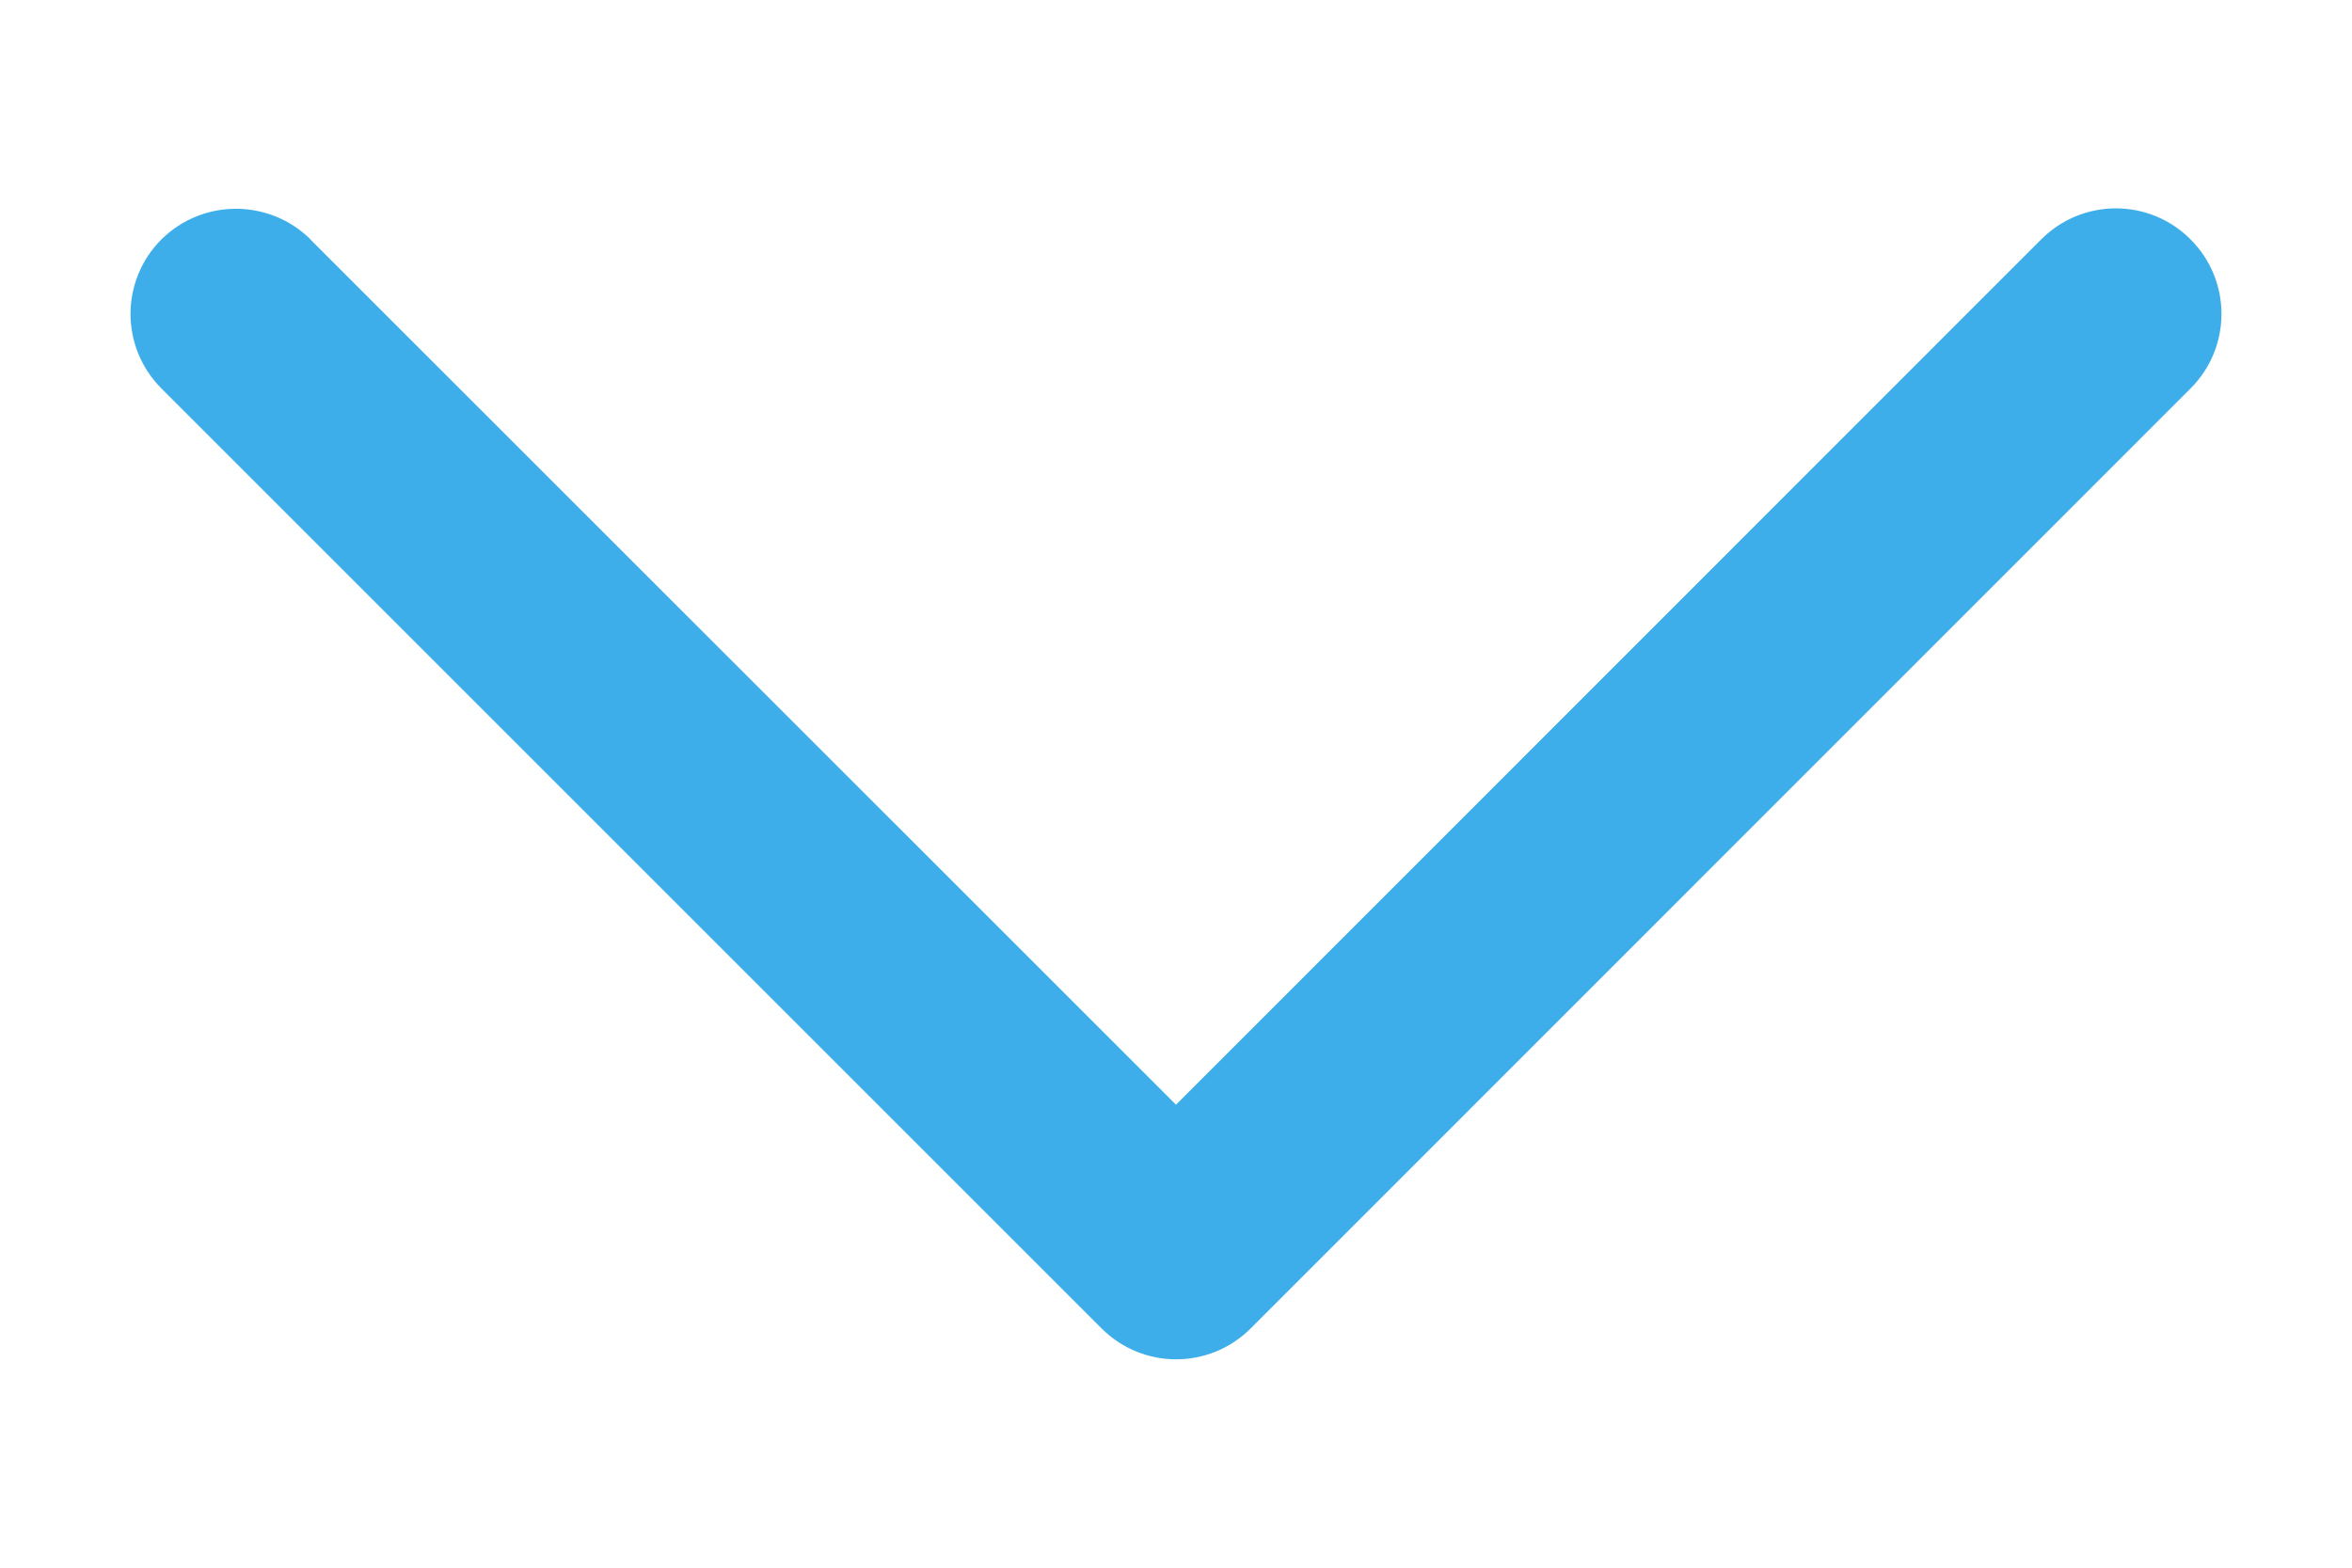
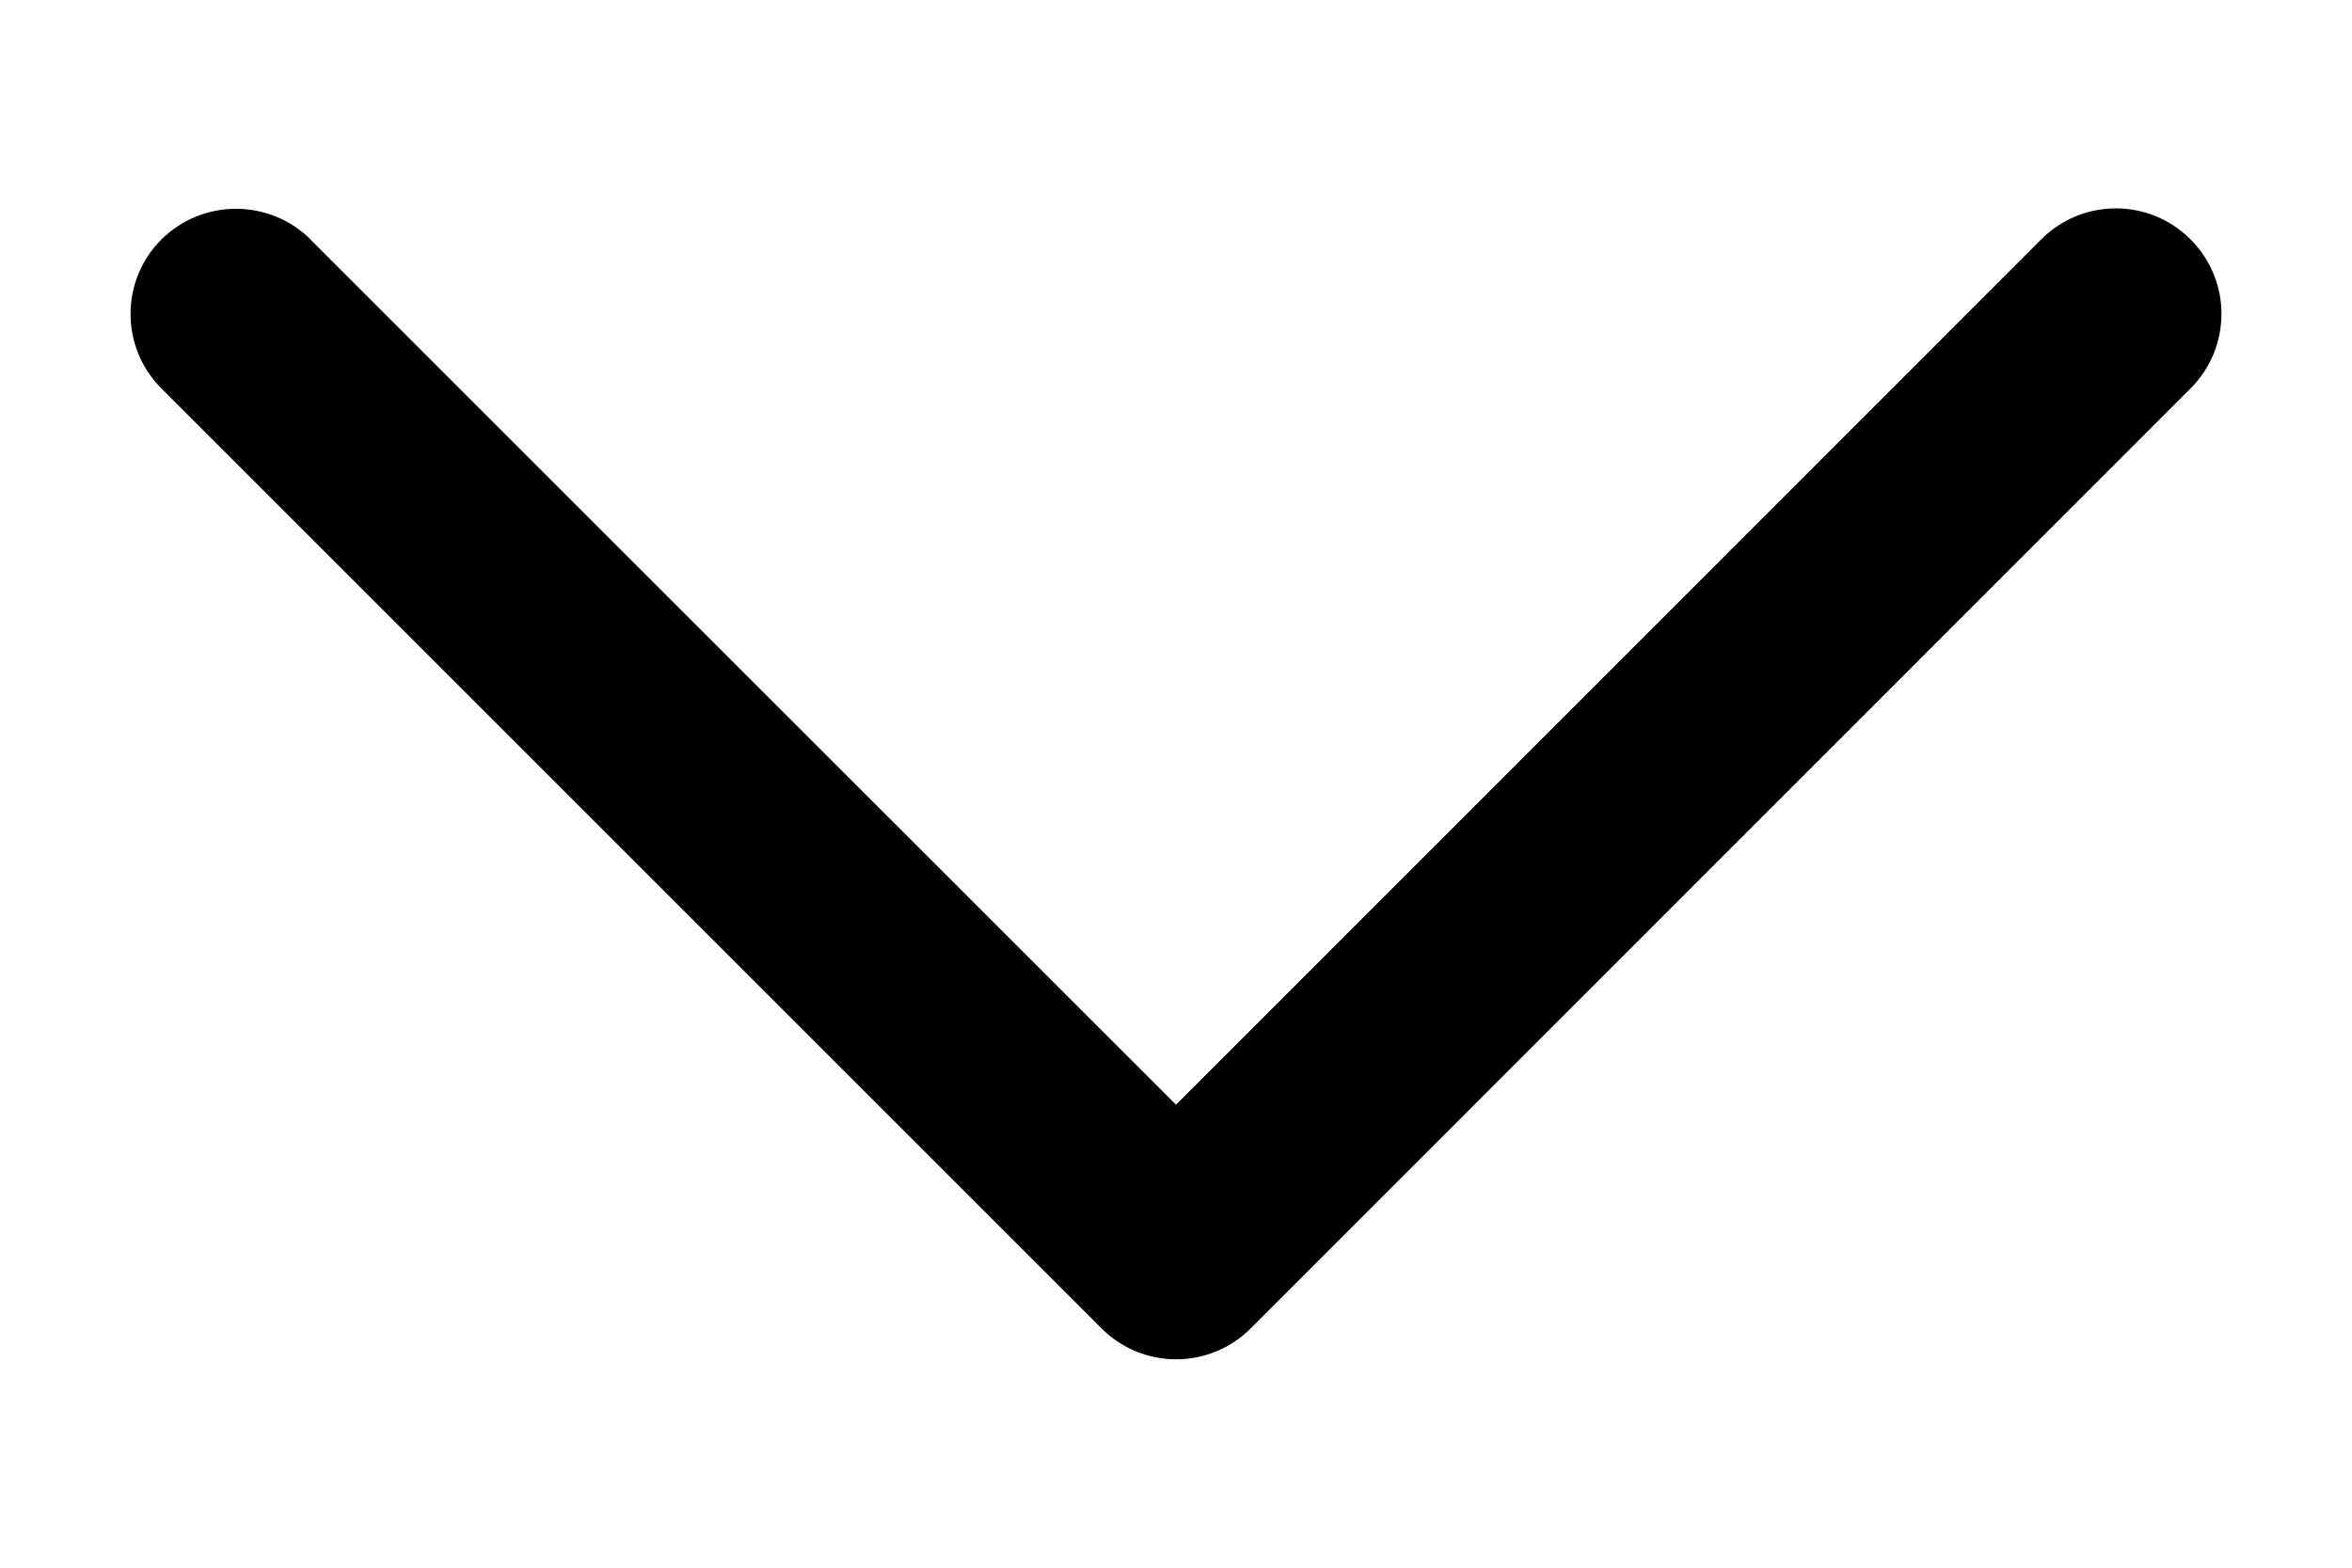
<svg x="0px" y="0px" width="9px" height="6px" viewBox="0 0 9 6" enable-background="new 0 0 9 6" xml:space="preserve">
-   <path d="M 1.189,0.918 4.5,4.228 7.811,0.916 c 0.158,-0.158 0.413,-0.158 0.571,0 0.158,0.158 0.158,0.413 0,0.571 l -3.596,3.597 0,0 0,0 c -0.158,0.158 -0.413,0.158 -0.571,0 L 0.618,1.487 c -0.158,-0.158 -0.158,-0.413 0,-0.571 0.158,-0.156 0.413,-0.156 0.571,0.001 z" fill="#3daee9" />
+   <path d="M 1.189,0.918 4.5,4.228 7.811,0.916 c 0.158,-0.158 0.413,-0.158 0.571,0 0.158,0.158 0.158,0.413 0,0.571 l -3.596,3.597 0,0 0,0 c -0.158,0.158 -0.413,0.158 -0.571,0 L 0.618,1.487 c -0.158,-0.158 -0.158,-0.413 0,-0.571 0.158,-0.156 0.413,-0.156 0.571,0.001 z" fill="@accent-light" />
</svg>
